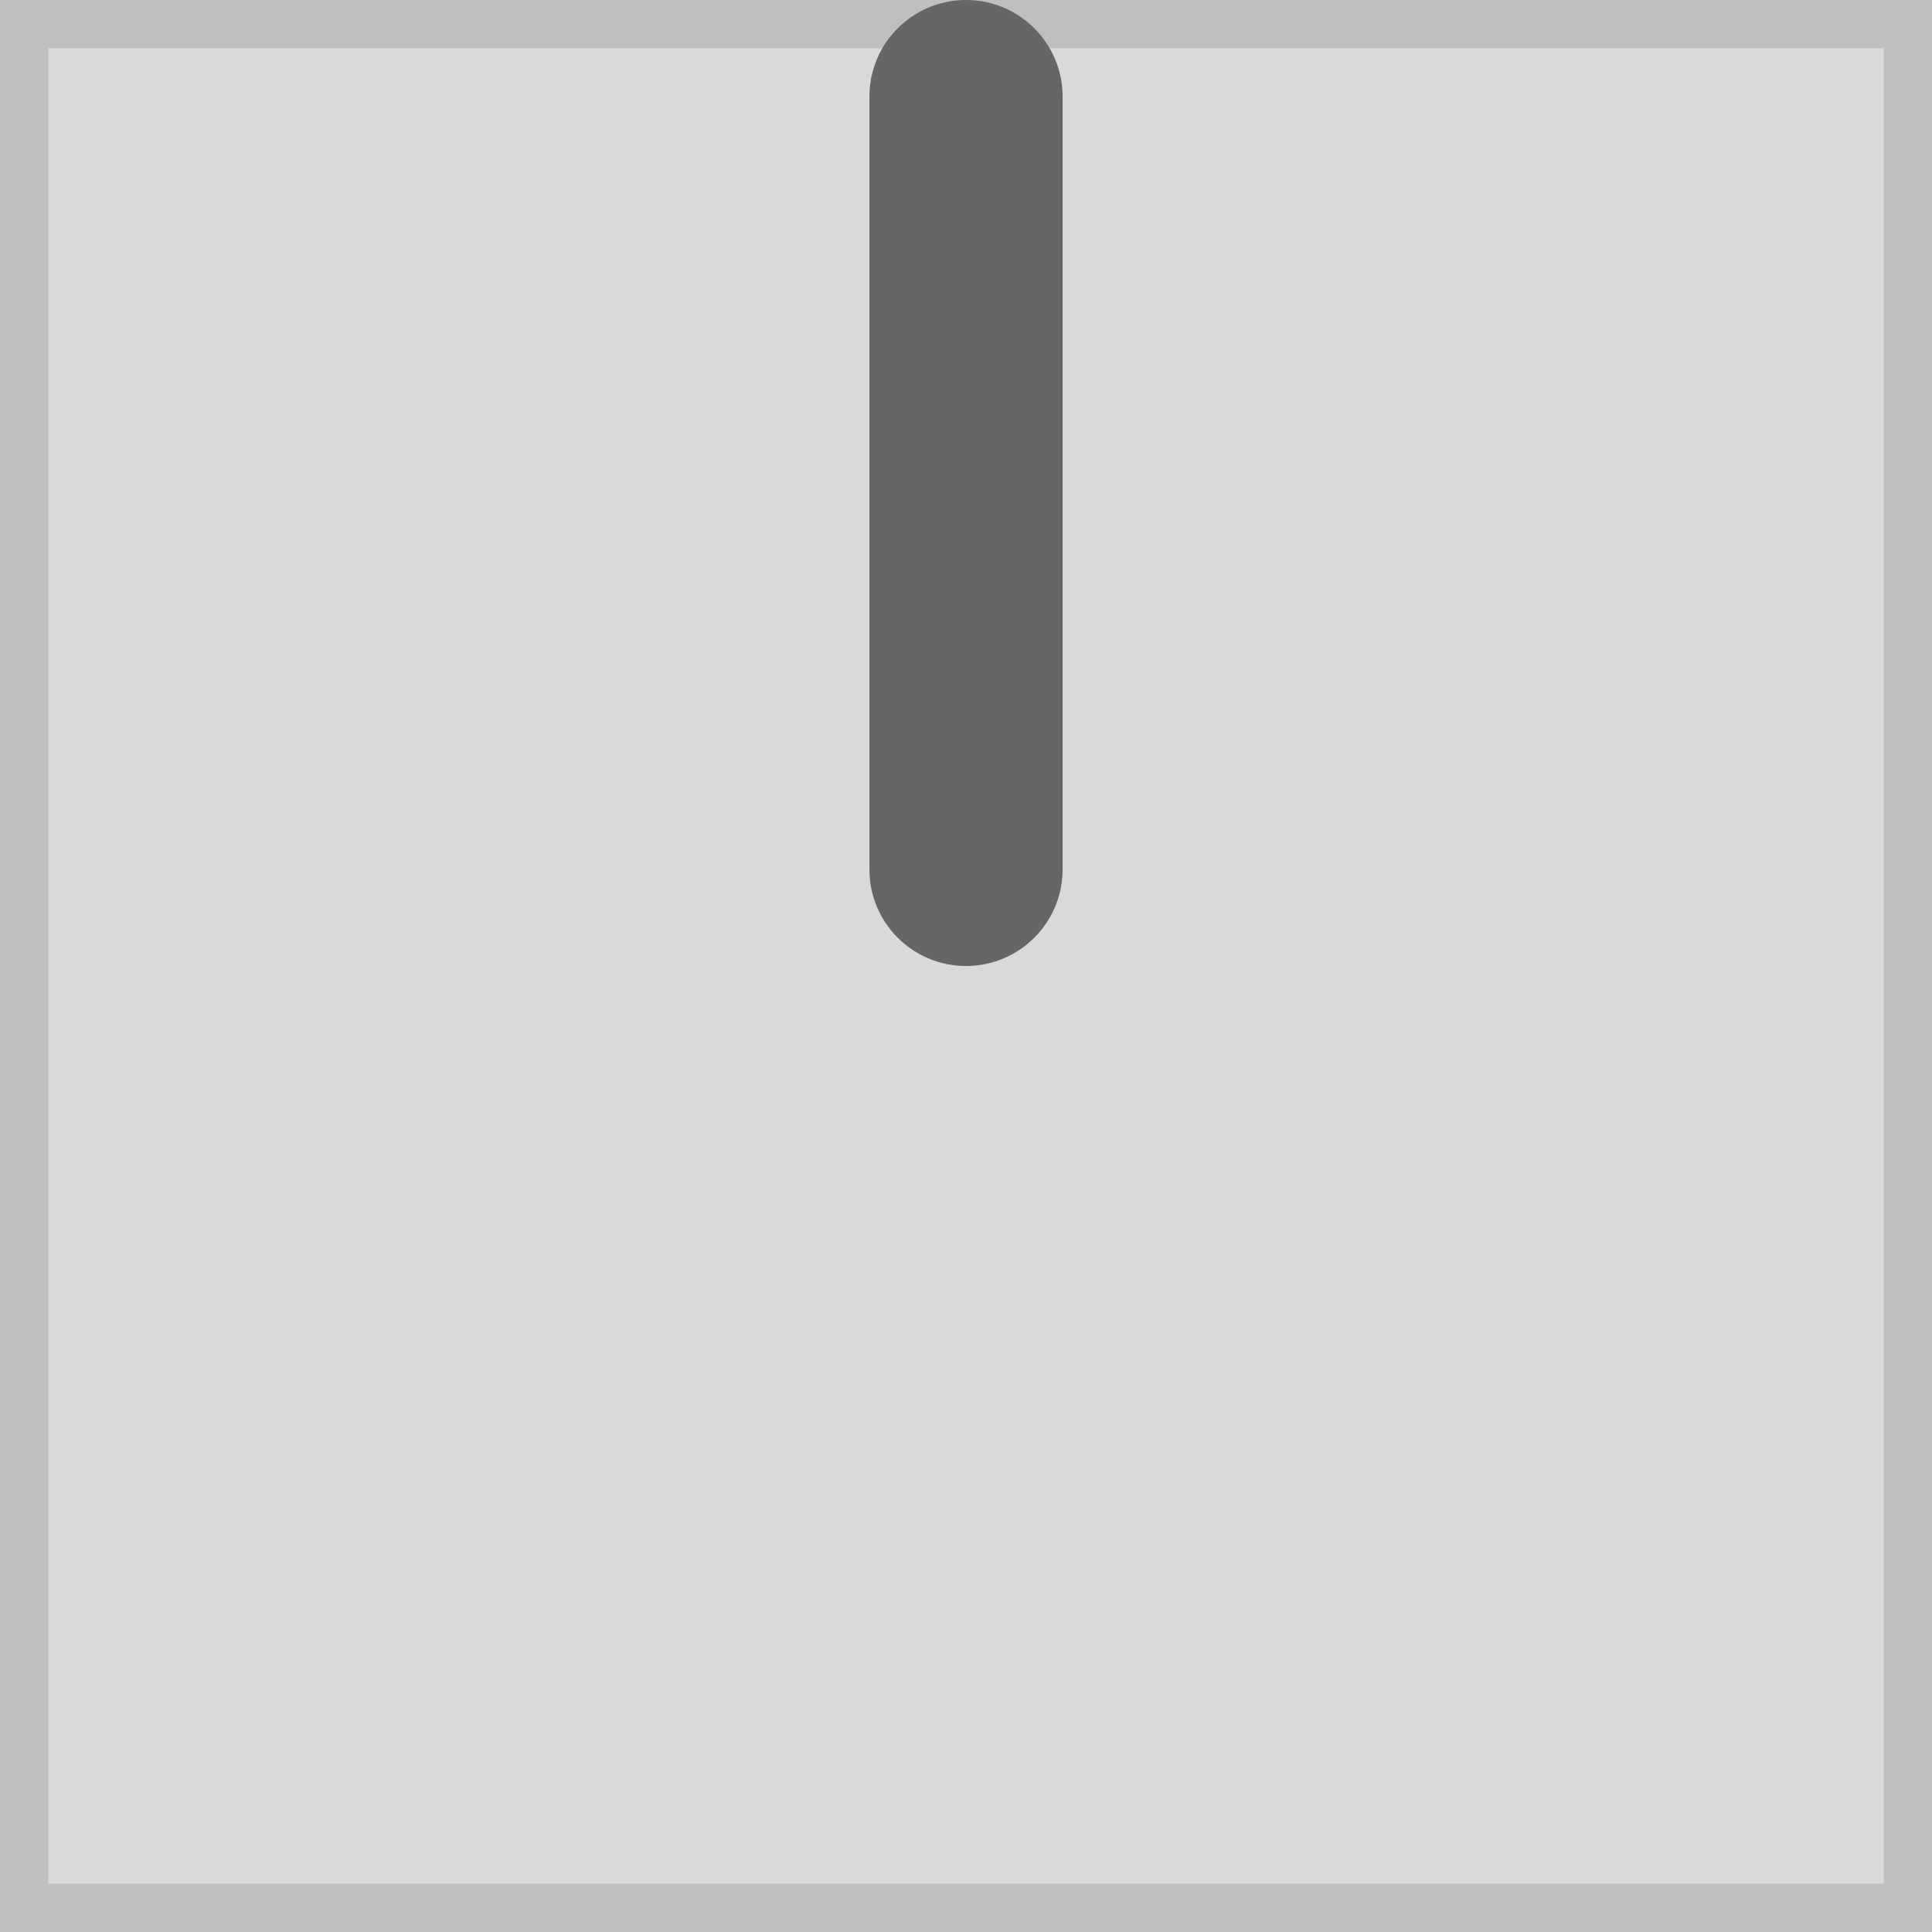
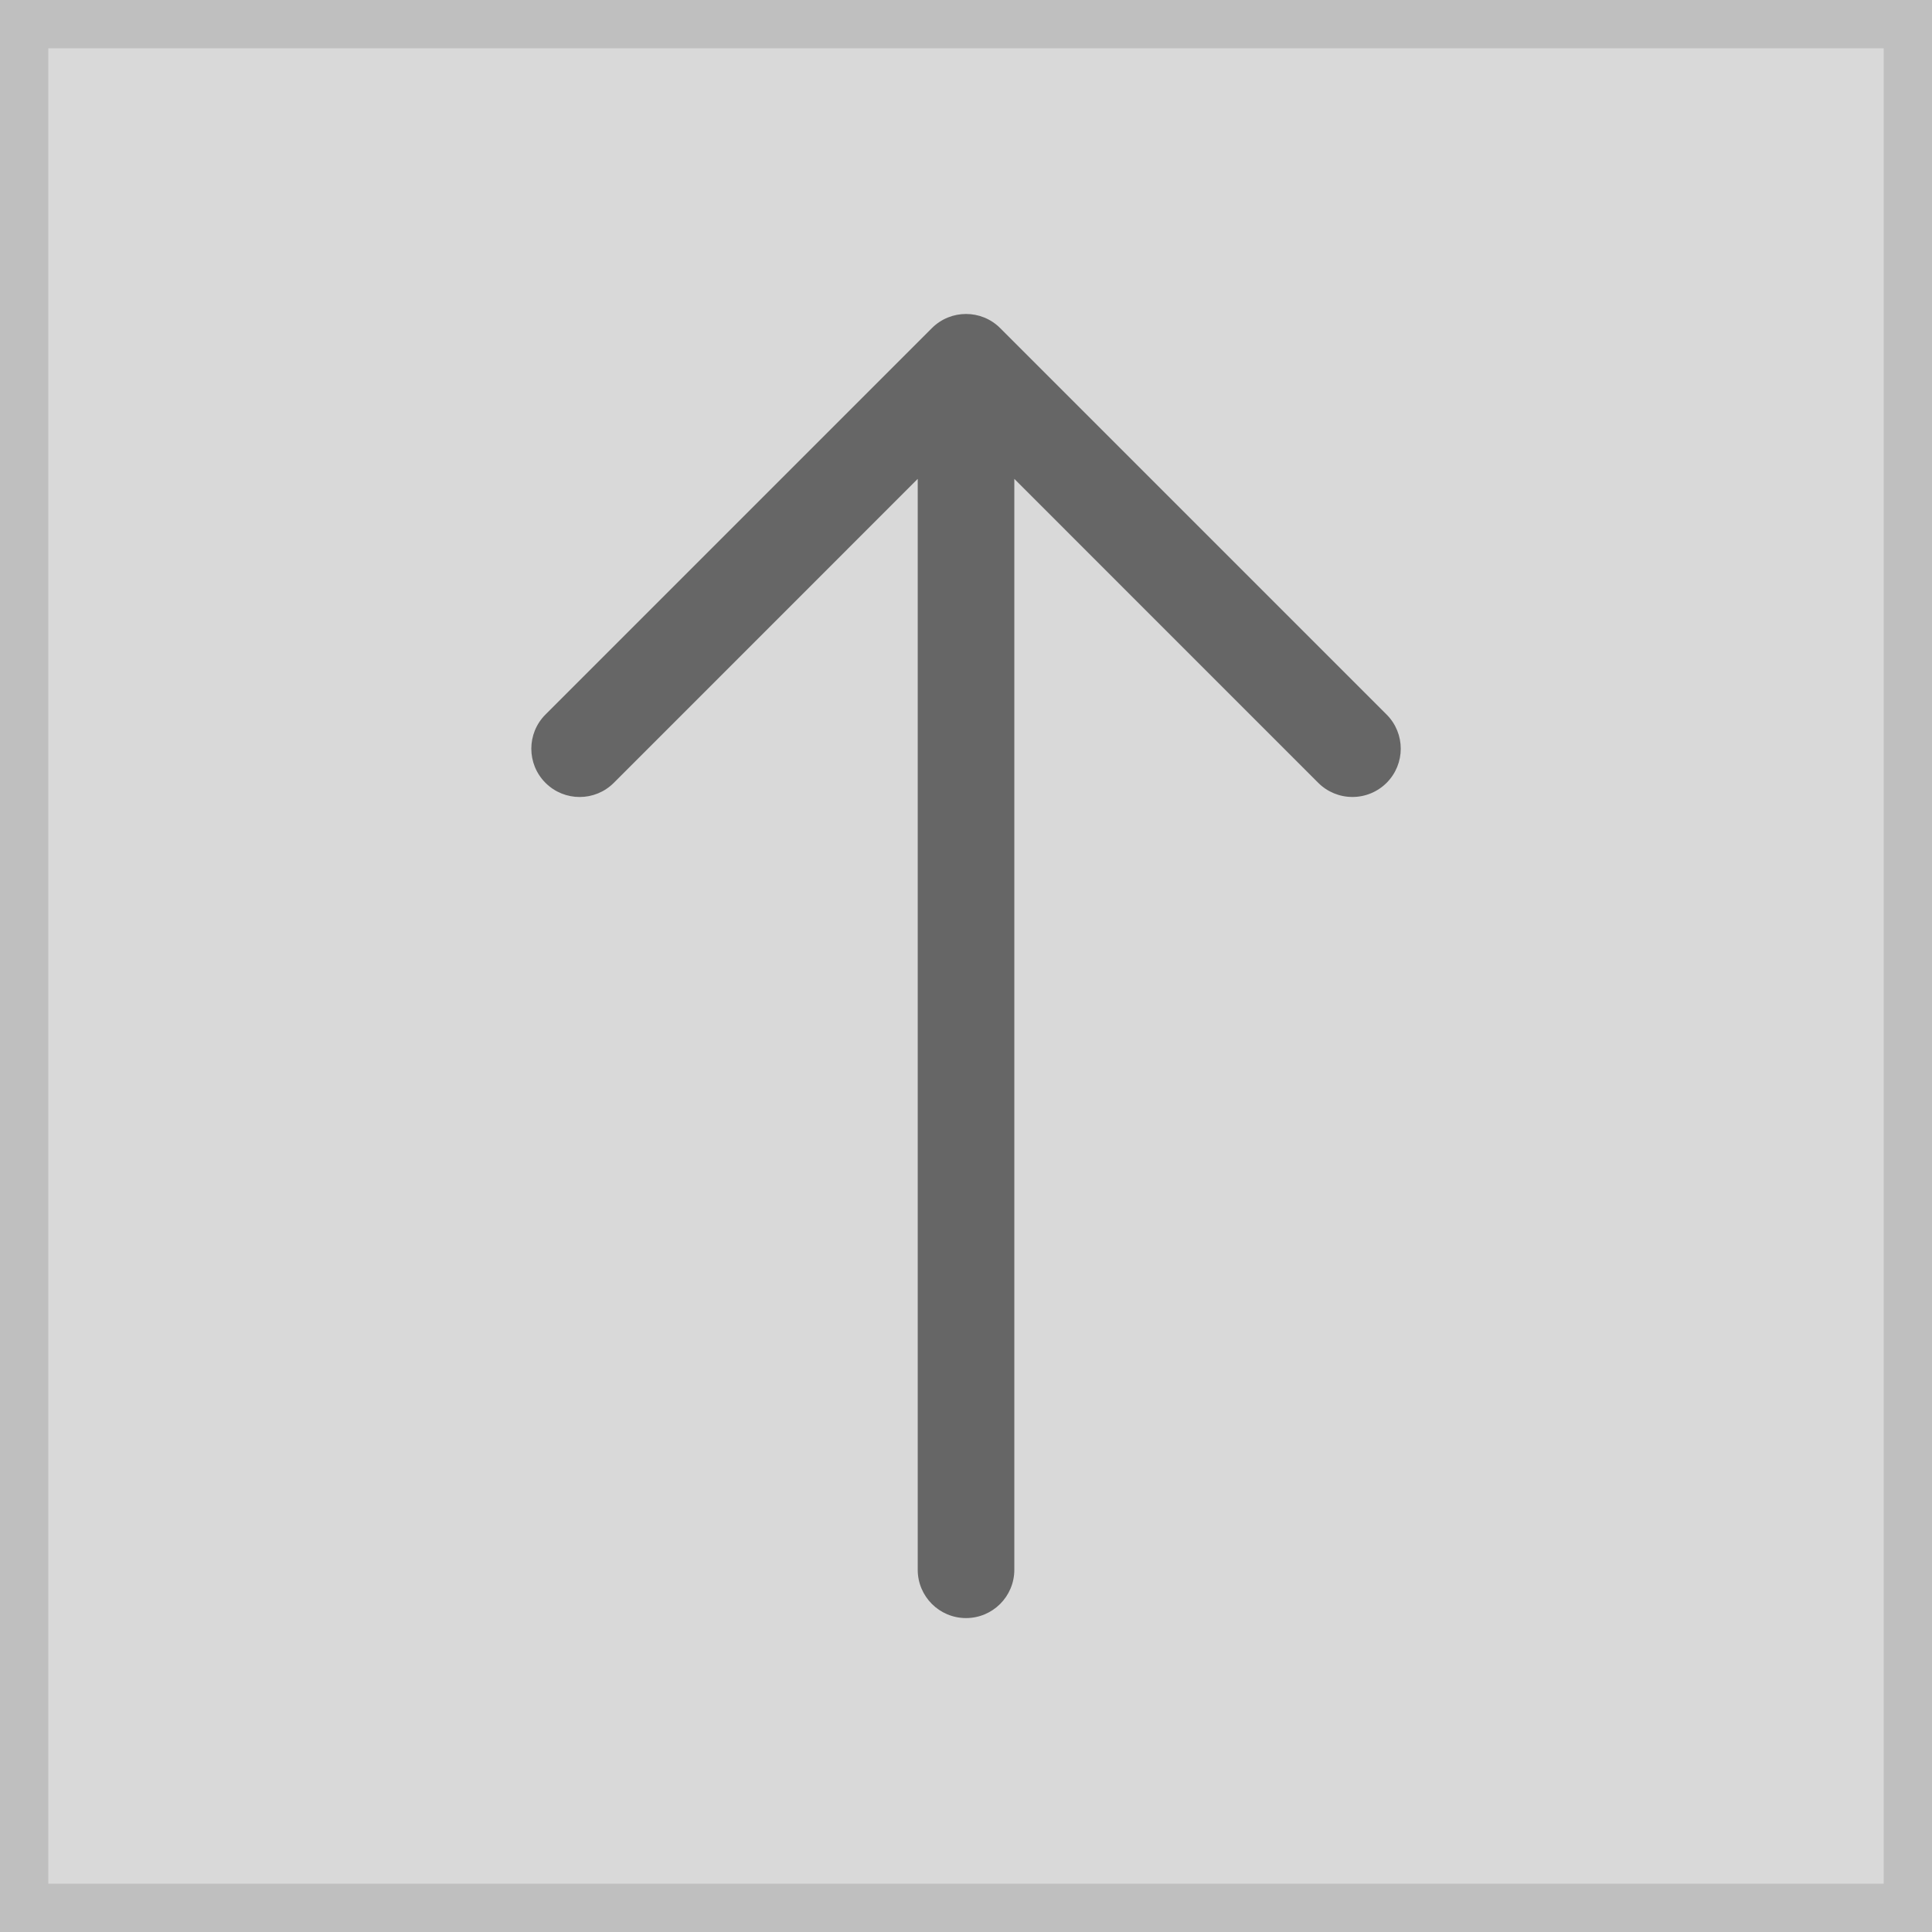
<svg xmlns="http://www.w3.org/2000/svg" width="80" height="80" viewBox="0 0 80 80">
  <g transform="translate(-1 -1)">
    <g transform="translate(1 1)" fill="#d9d9d9" stroke="#bfbfbf" stroke-miterlimit="10" stroke-width="2">
      <rect width="80" height="80" stroke="none" />
      <rect x="1" y="1" width="78" height="78" fill="none" />
    </g>
-     <rect width="40" height="8" rx="4" transform="translate(45 1) rotate(90)" fill="#666" />
+     <g transform="translate(0.001 -5.999)">
+       <path d="M-645-9872v-45.172l-12.585,12.587a2,2,0,0,1-2.829,0,2,2,0,0,1,0-2.829l16-16a2,2,0,0,1,2.829,0l16,16a2,2,0,0,1,0,2.829A2,2,0,0,1-627-9904a2,2,0,0,1-1.415-.585L-641-9917.172V-9872a2,2,0,0,1-2,2A2,2,0,0,1-645-9872Z" transform="translate(684 9944)" fill="#666" />
+     </g>
  </g>
</svg>
